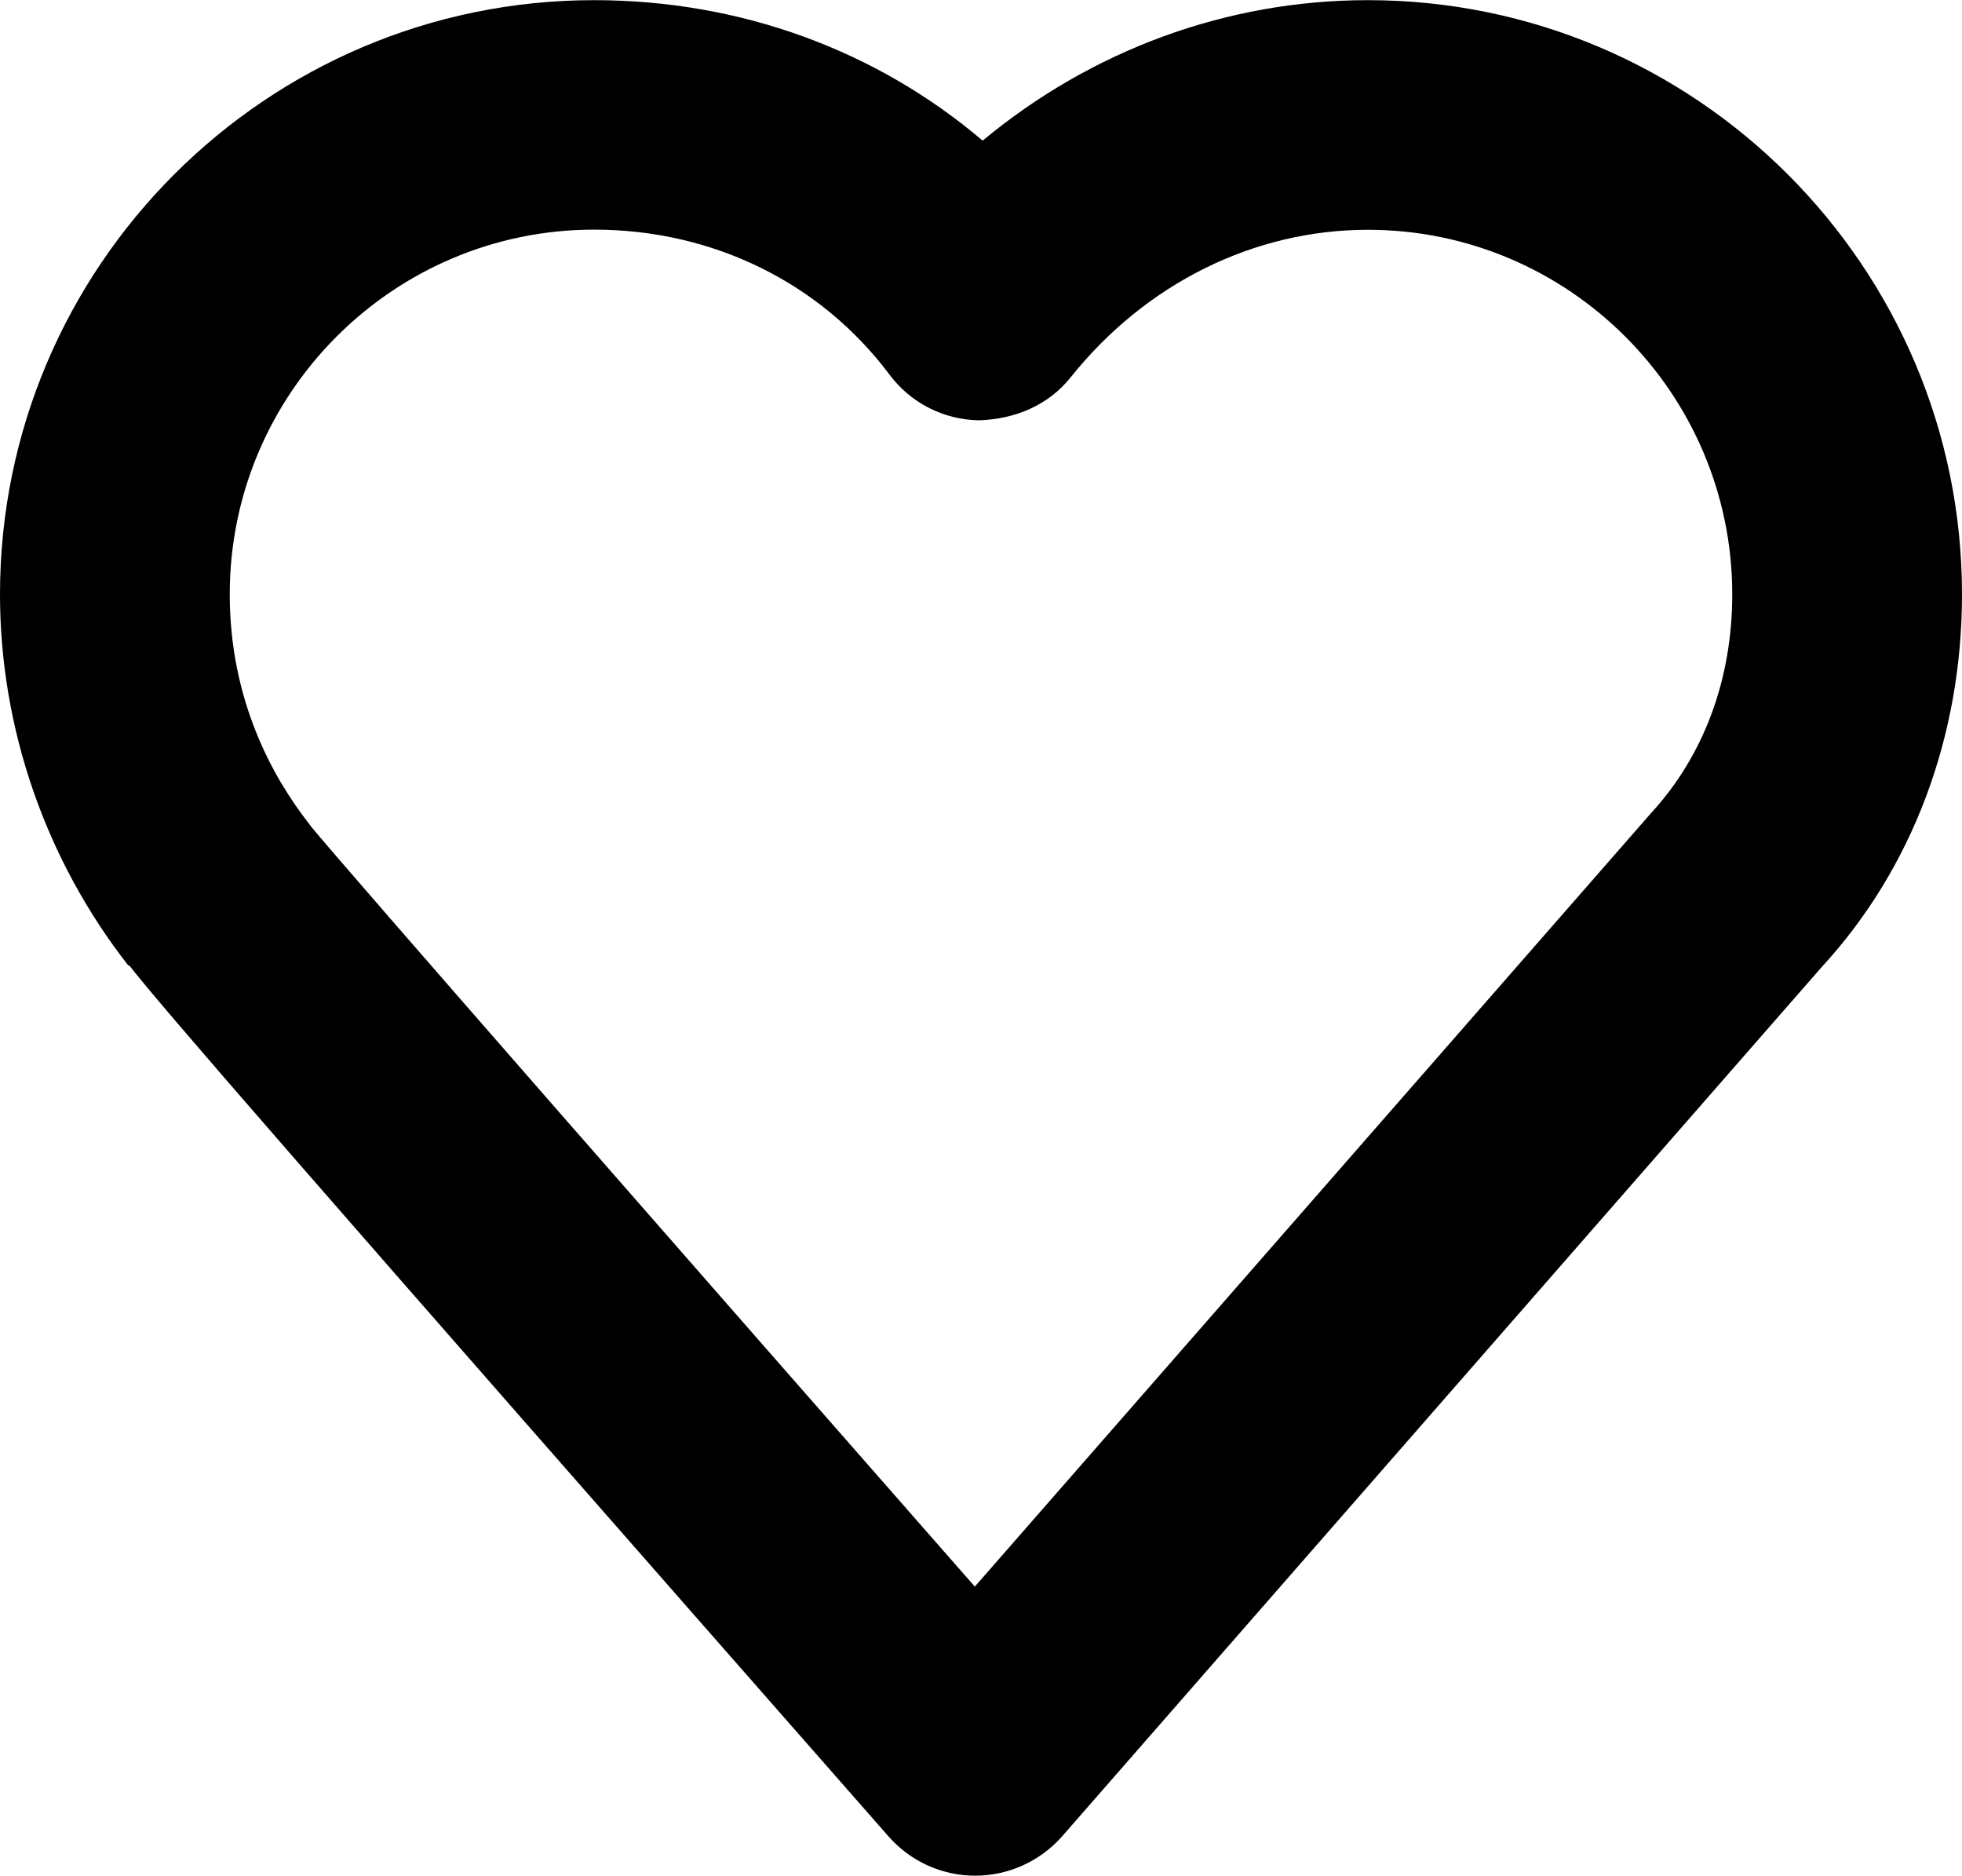
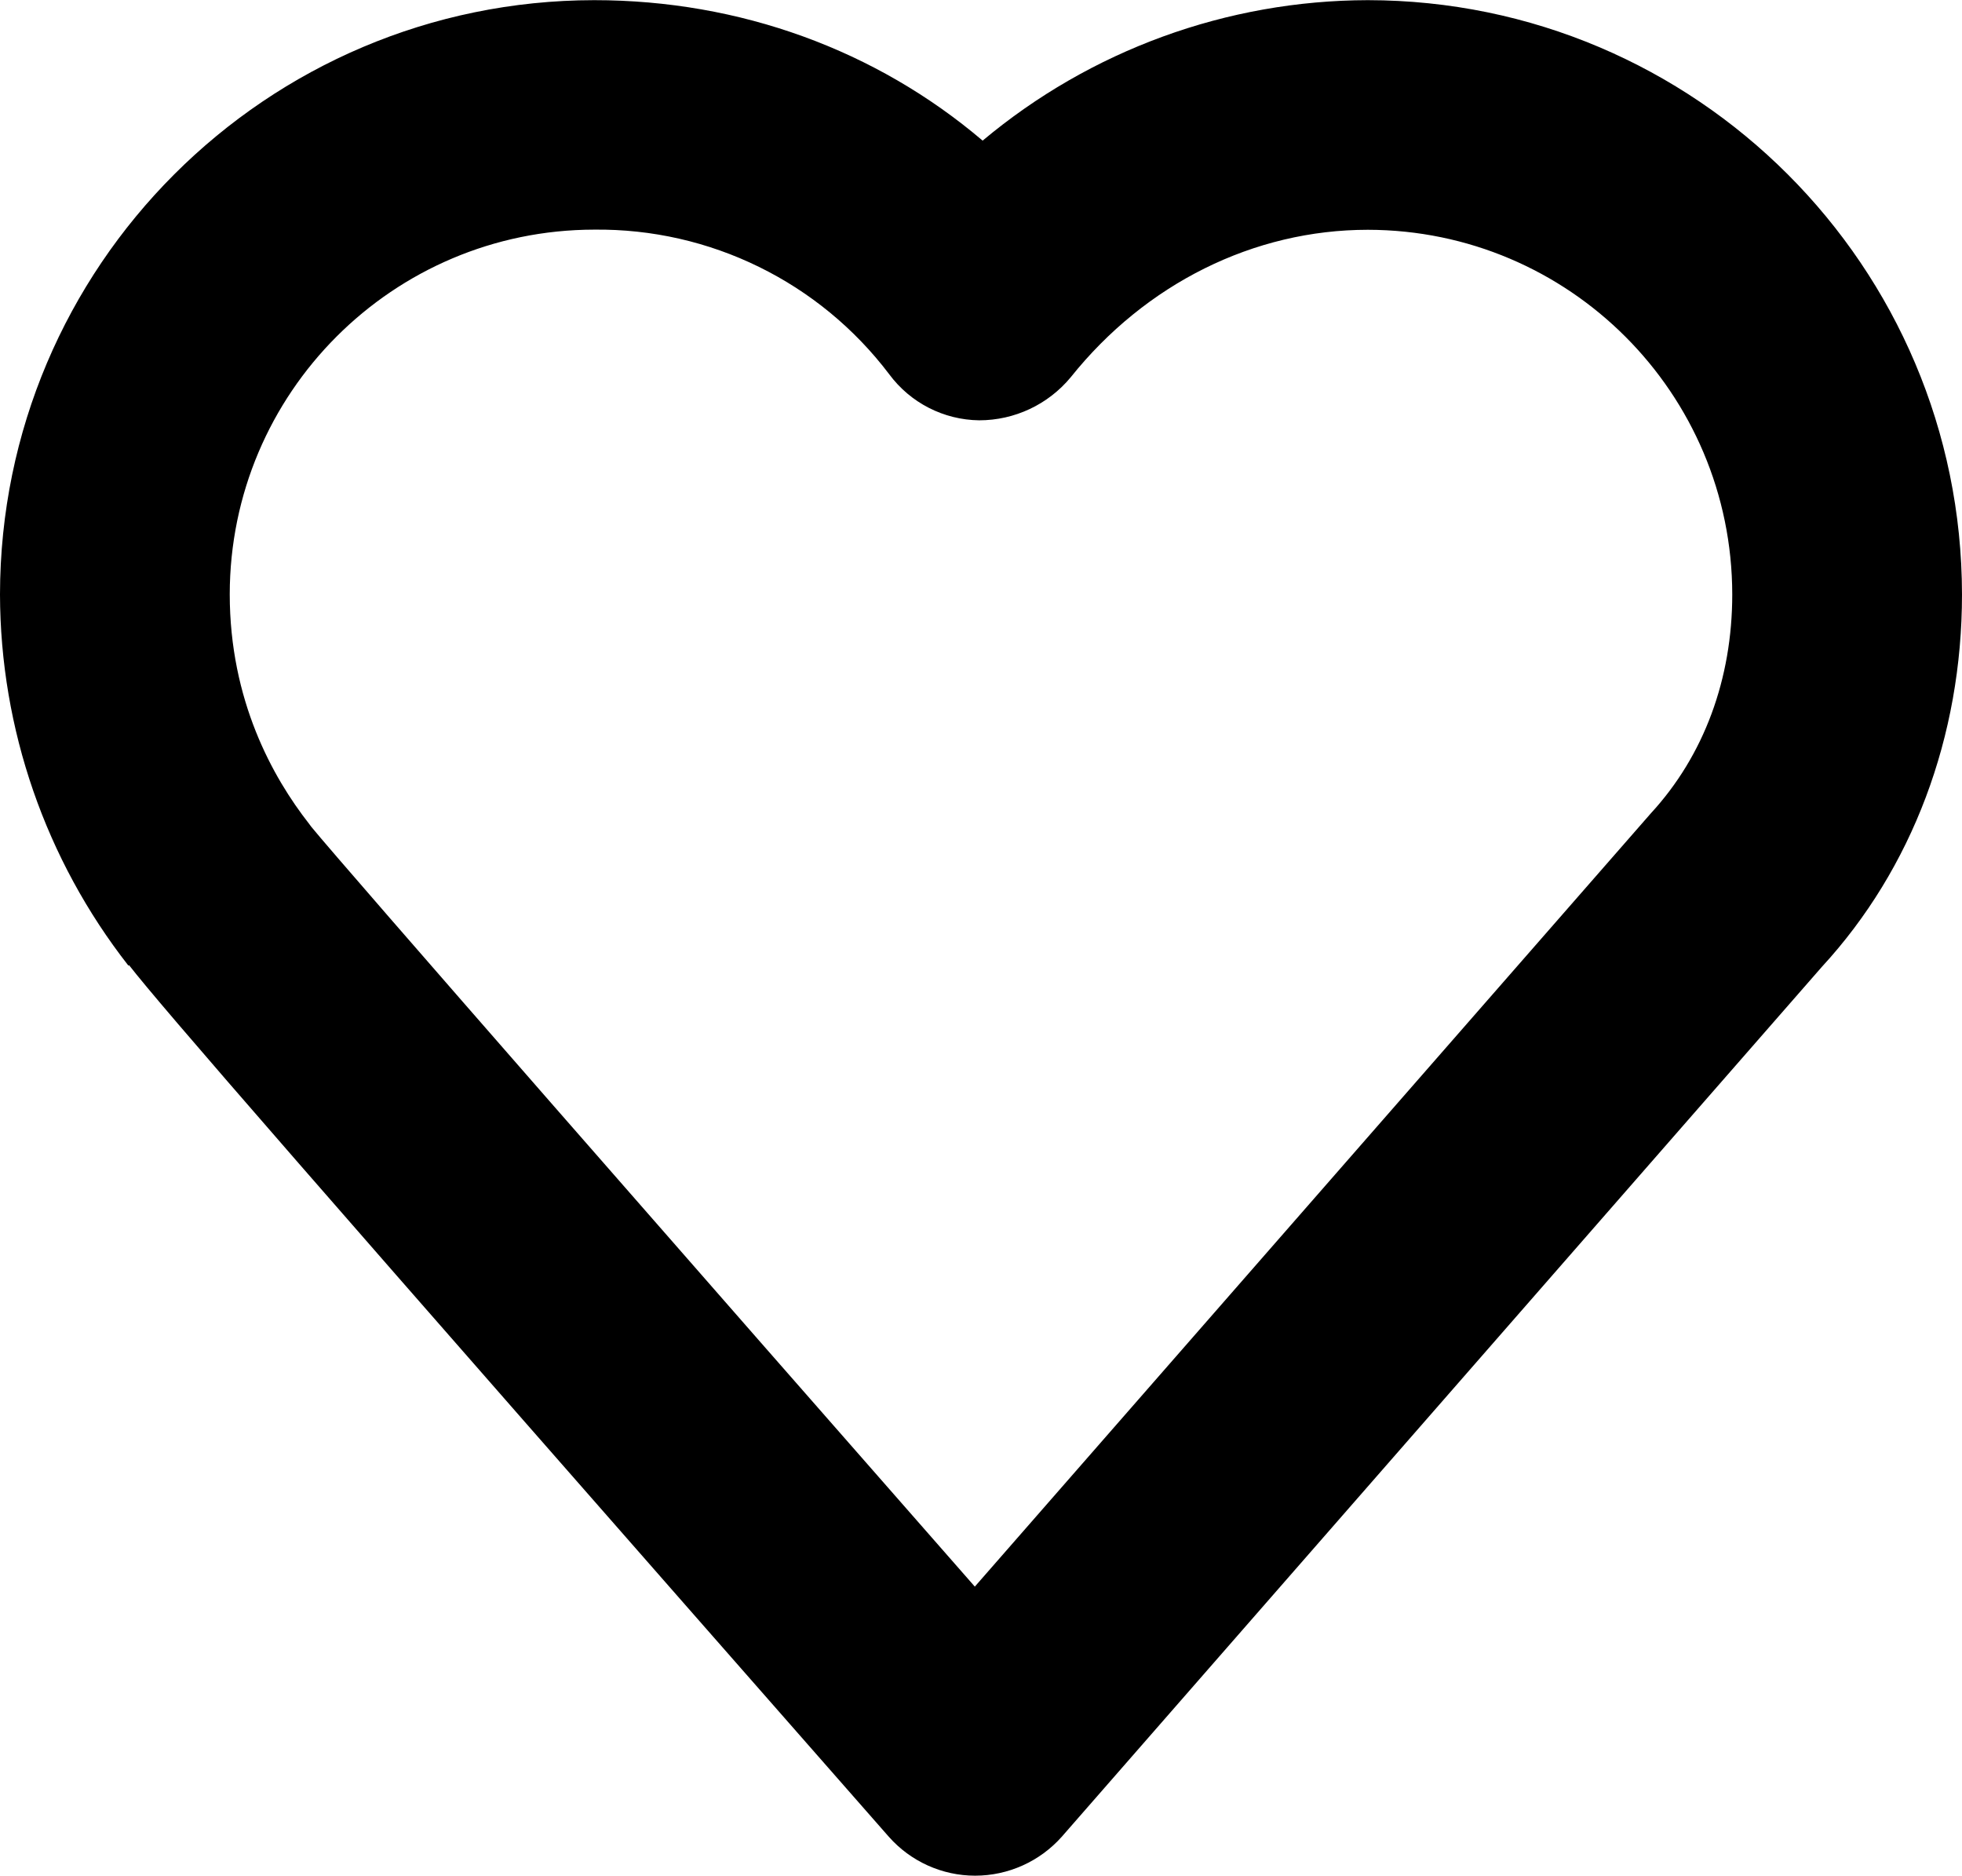
- <svg xmlns="http://www.w3.org/2000/svg" version="1.0" id="Layer_1" x="0px" y="0px" width="12.545px" height="11.99px" viewBox="521.939 473.064 12.545 11.99" enable-background="new 521.939 473.064 12.545 11.99" xml:space="preserve">
-   <g>
-     <path d="M528.174,485.055c-0.212,0-0.412-0.091-0.552-0.249c-3.798-4.324-4.644-5.298-4.858-5.572l-0.004,0.003   c-0.529-0.675-0.821-1.518-0.821-2.373c0-2.095,1.704-3.799,3.799-3.799c0.934,0,1.804,0.32,2.484,0.898   c0.696-0.578,1.56-0.898,2.463-0.898c2.095,0,3.799,1.704,3.799,3.799c0,0.909-0.318,1.754-0.896,2.381l-4.86,5.561   C528.587,484.964,528.386,485.055,528.174,485.055L528.174,485.055z M523.929,478.349c0.208,0.255,2.471,2.839,4.243,4.858   l4.323-4.944c0.34-0.369,0.52-0.86,0.52-1.399c0-1.285-1.045-2.331-2.33-2.331c-0.729,0-1.421,0.344-1.9,0.943   c-0.142,0.178-0.353,0.267-0.585,0.275c-0.227-0.003-0.439-0.111-0.575-0.294c-0.441-0.587-1.129-0.925-1.887-0.925   c-1.285,0-2.33,1.046-2.33,2.331c0,0.678,0.275,1.171,0.507,1.467C523.919,478.336,523.925,478.342,523.929,478.349z" />
-   </g>
+ <svg xmlns="http://www.w3.org/2000/svg" version="1" width="12.545" height="11.99" viewBox="521.939 473.064 12.545 11.99">
+   <path d="M528.174 485.055a.737.737 0 0 1-.552-.249c-3.798-4.324-4.644-5.298-4.858-5.572l-.004.003a3.866 3.866 0 0 1-.821-2.373 3.803 3.803 0 0 1 3.799-3.799c.934 0 1.804.32 2.484.898a3.847 3.847 0 0 1 2.463-.898 3.803 3.803 0 0 1 3.799 3.799c0 .909-.318 1.754-.896 2.381l-4.86 5.561a.742.742 0 0 1-.554.249zm-4.245-6.706c.208.255 2.471 2.839 4.243 4.858l4.323-4.944c.34-.369.52-.86.52-1.399a2.333 2.333 0 0 0-2.33-2.331c-.729 0-1.421.344-1.9.943a.76.76 0 0 1-.585.275.727.727 0 0 1-.575-.294 2.333 2.333 0 0 0-1.887-.925 2.333 2.333 0 0 0-2.33 2.331c0 .678.275 1.171.507 1.467l.014.019z" />
</svg>
